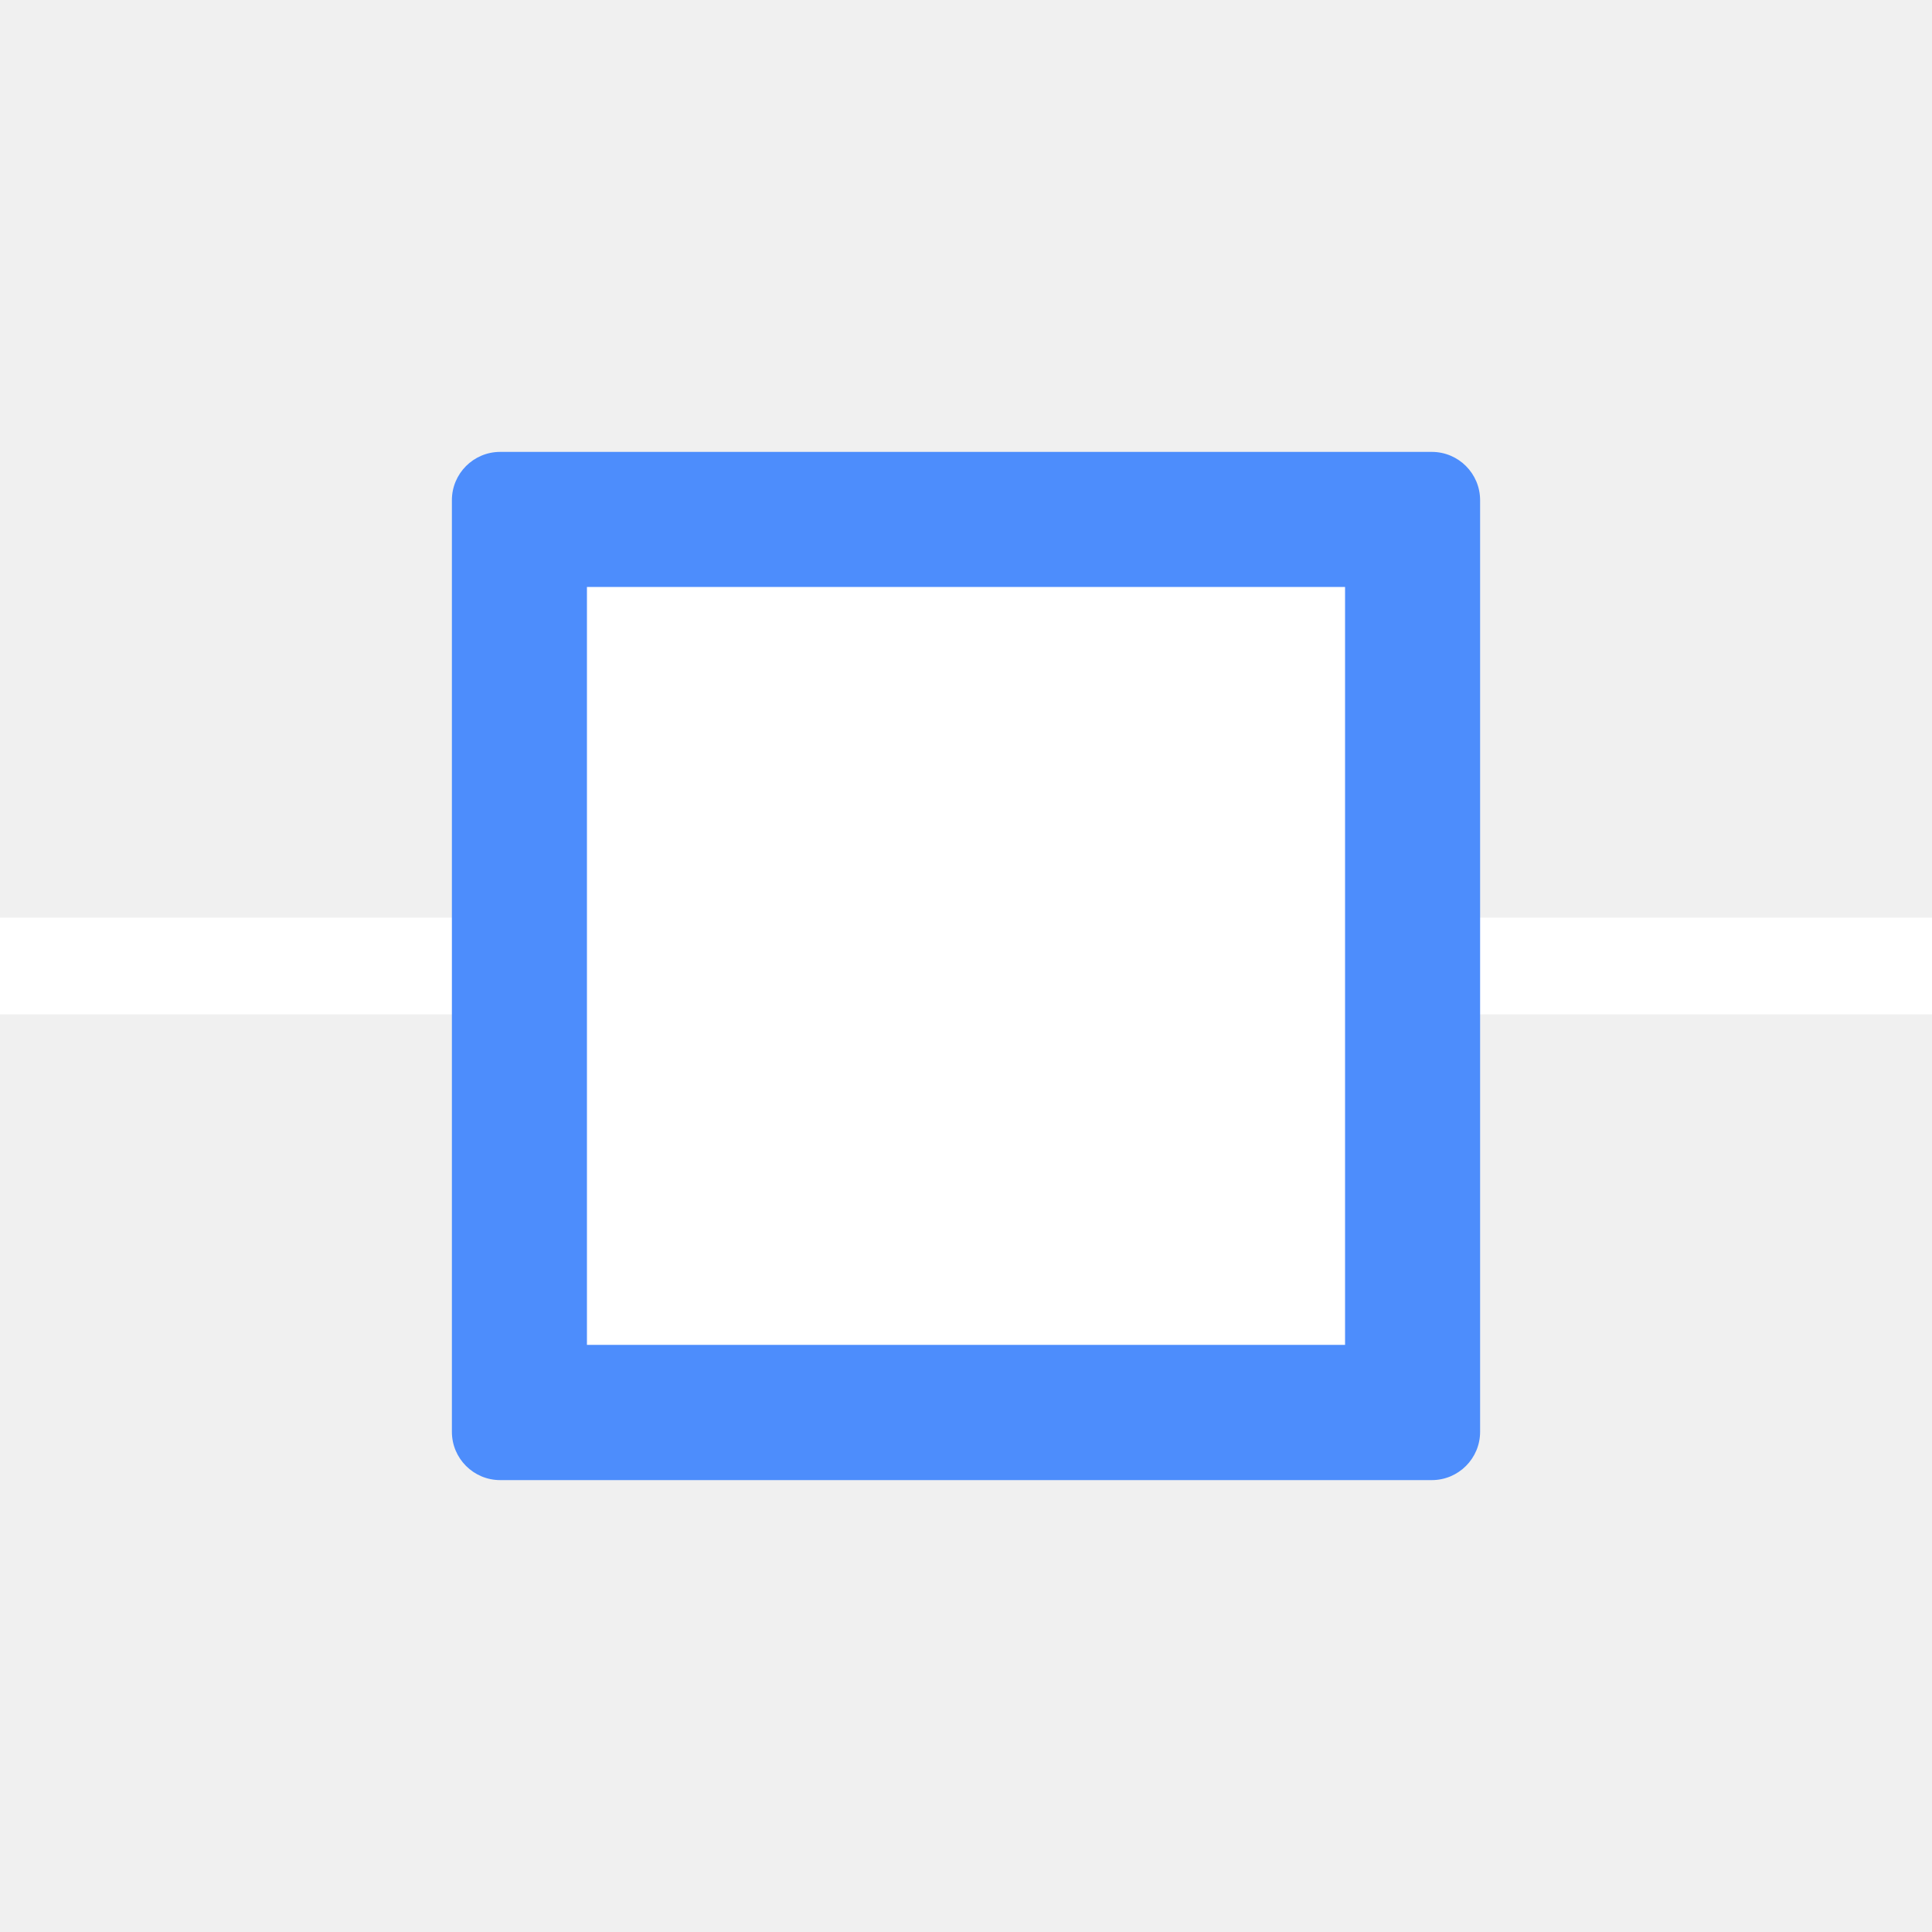
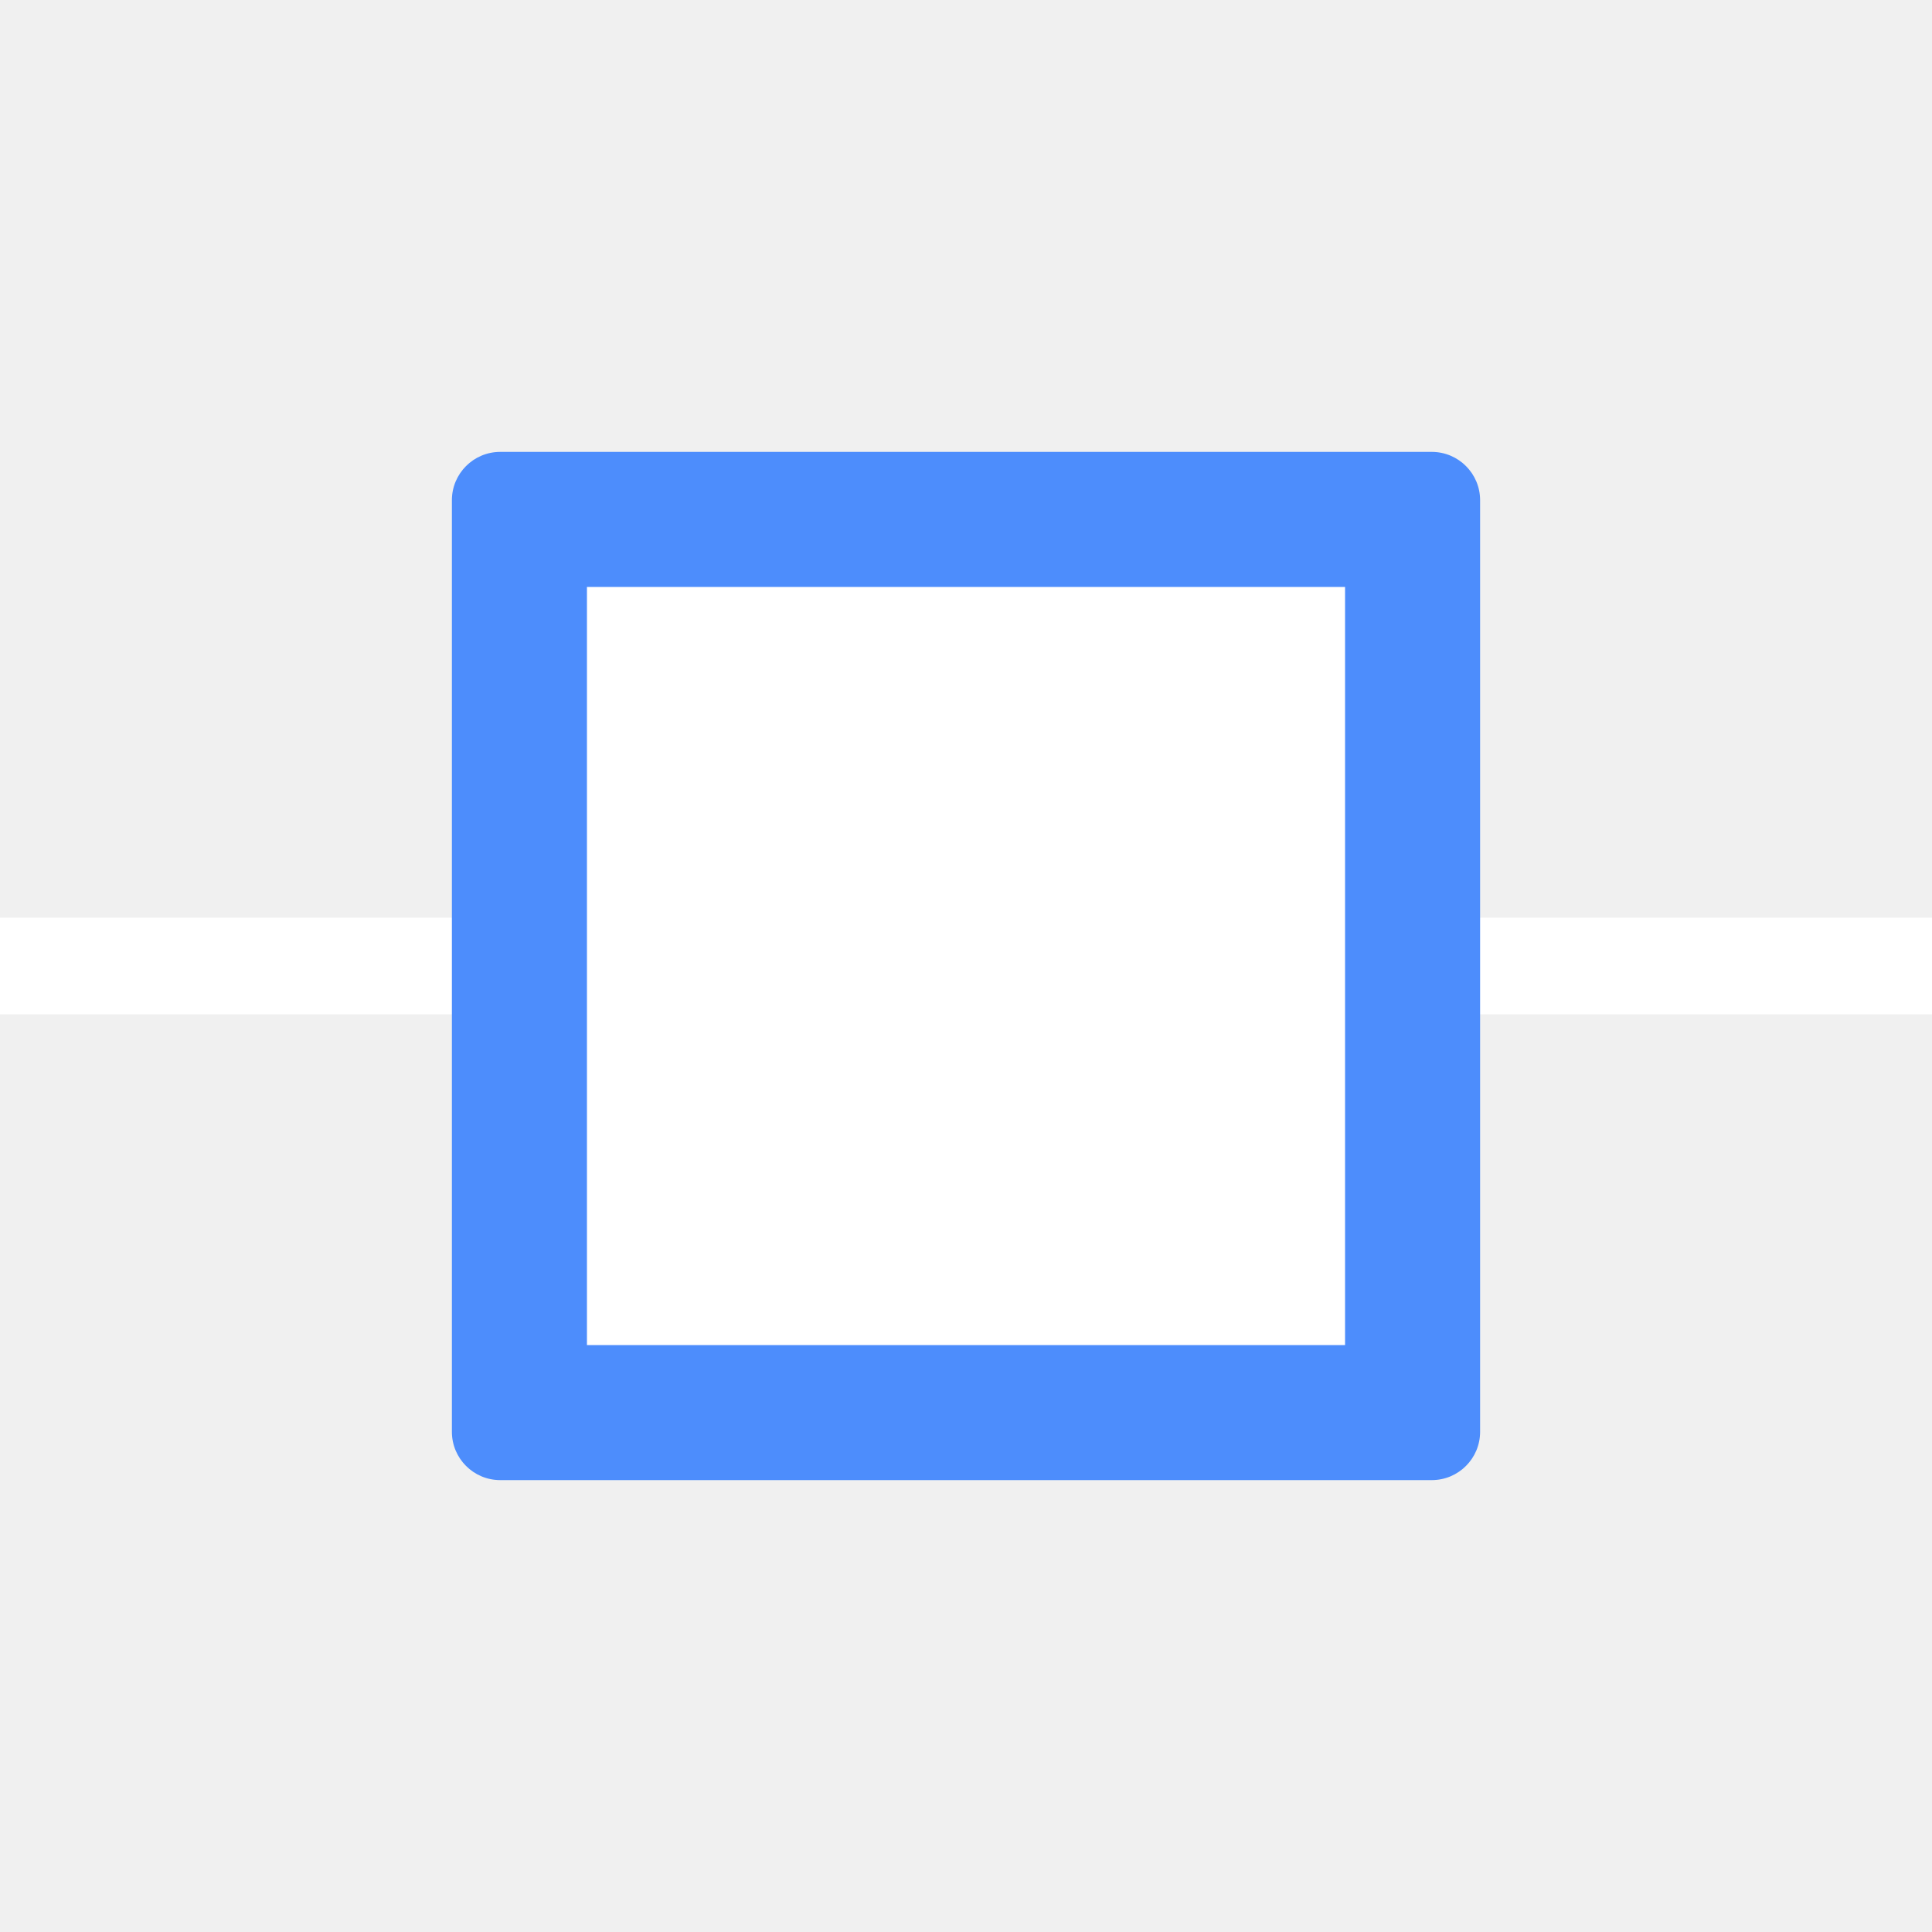
<svg xmlns="http://www.w3.org/2000/svg" id="icons" viewBox="0 0 100 100">
  <defs>
-     <style>.cls-1{fill:#fff;}.cls-2{fill:#4d8dfc;}</style>
+     <style>
+       .cls-1 {
+         fill: #fff;
+       }
+ 
+       .cls-2 {
+         fill: #4d8dfc;
+       }
+     </style>
  </defs>
  <rect class="cls-1" x="25.89" y="25.89" width="48.22" height="48.22" />
-   <rect class="cls-1" y="47.5" width="25.89" height="5" />
+   <rect class="cls-1" x="0" y="47.5" width="25.89" height="5" />
  <rect class="cls-1" x="72.4" y="47.5" width="27.6" height="5" />
-   <path class="cls-2" d="M74.11,76.61H25.89a2.5,2.5,0,0,1-2.5-2.5V25.89a2.5,2.5,0,0,1,2.5-2.5H74.11a2.5,2.5,0,0,1,2.5,2.5V74.11A2.5,2.5,0,0,1,74.11,76.61Zm-43.73-7H69.62V30.38H30.38Z" />
+   <path class="cls-2" d="M74.11,76.61H25.89c-1.38,0-2.5-1.12-2.5-2.5V25.89c0-1.38,1.12-2.5,2.5-2.5h48.22c1.38,0,2.5,1.12,2.5,2.5v48.22c0,1.38-1.12,2.5-2.5,2.5ZM30.38,69.62h39.24V30.38H30.38v39.24Z" />
</svg>
